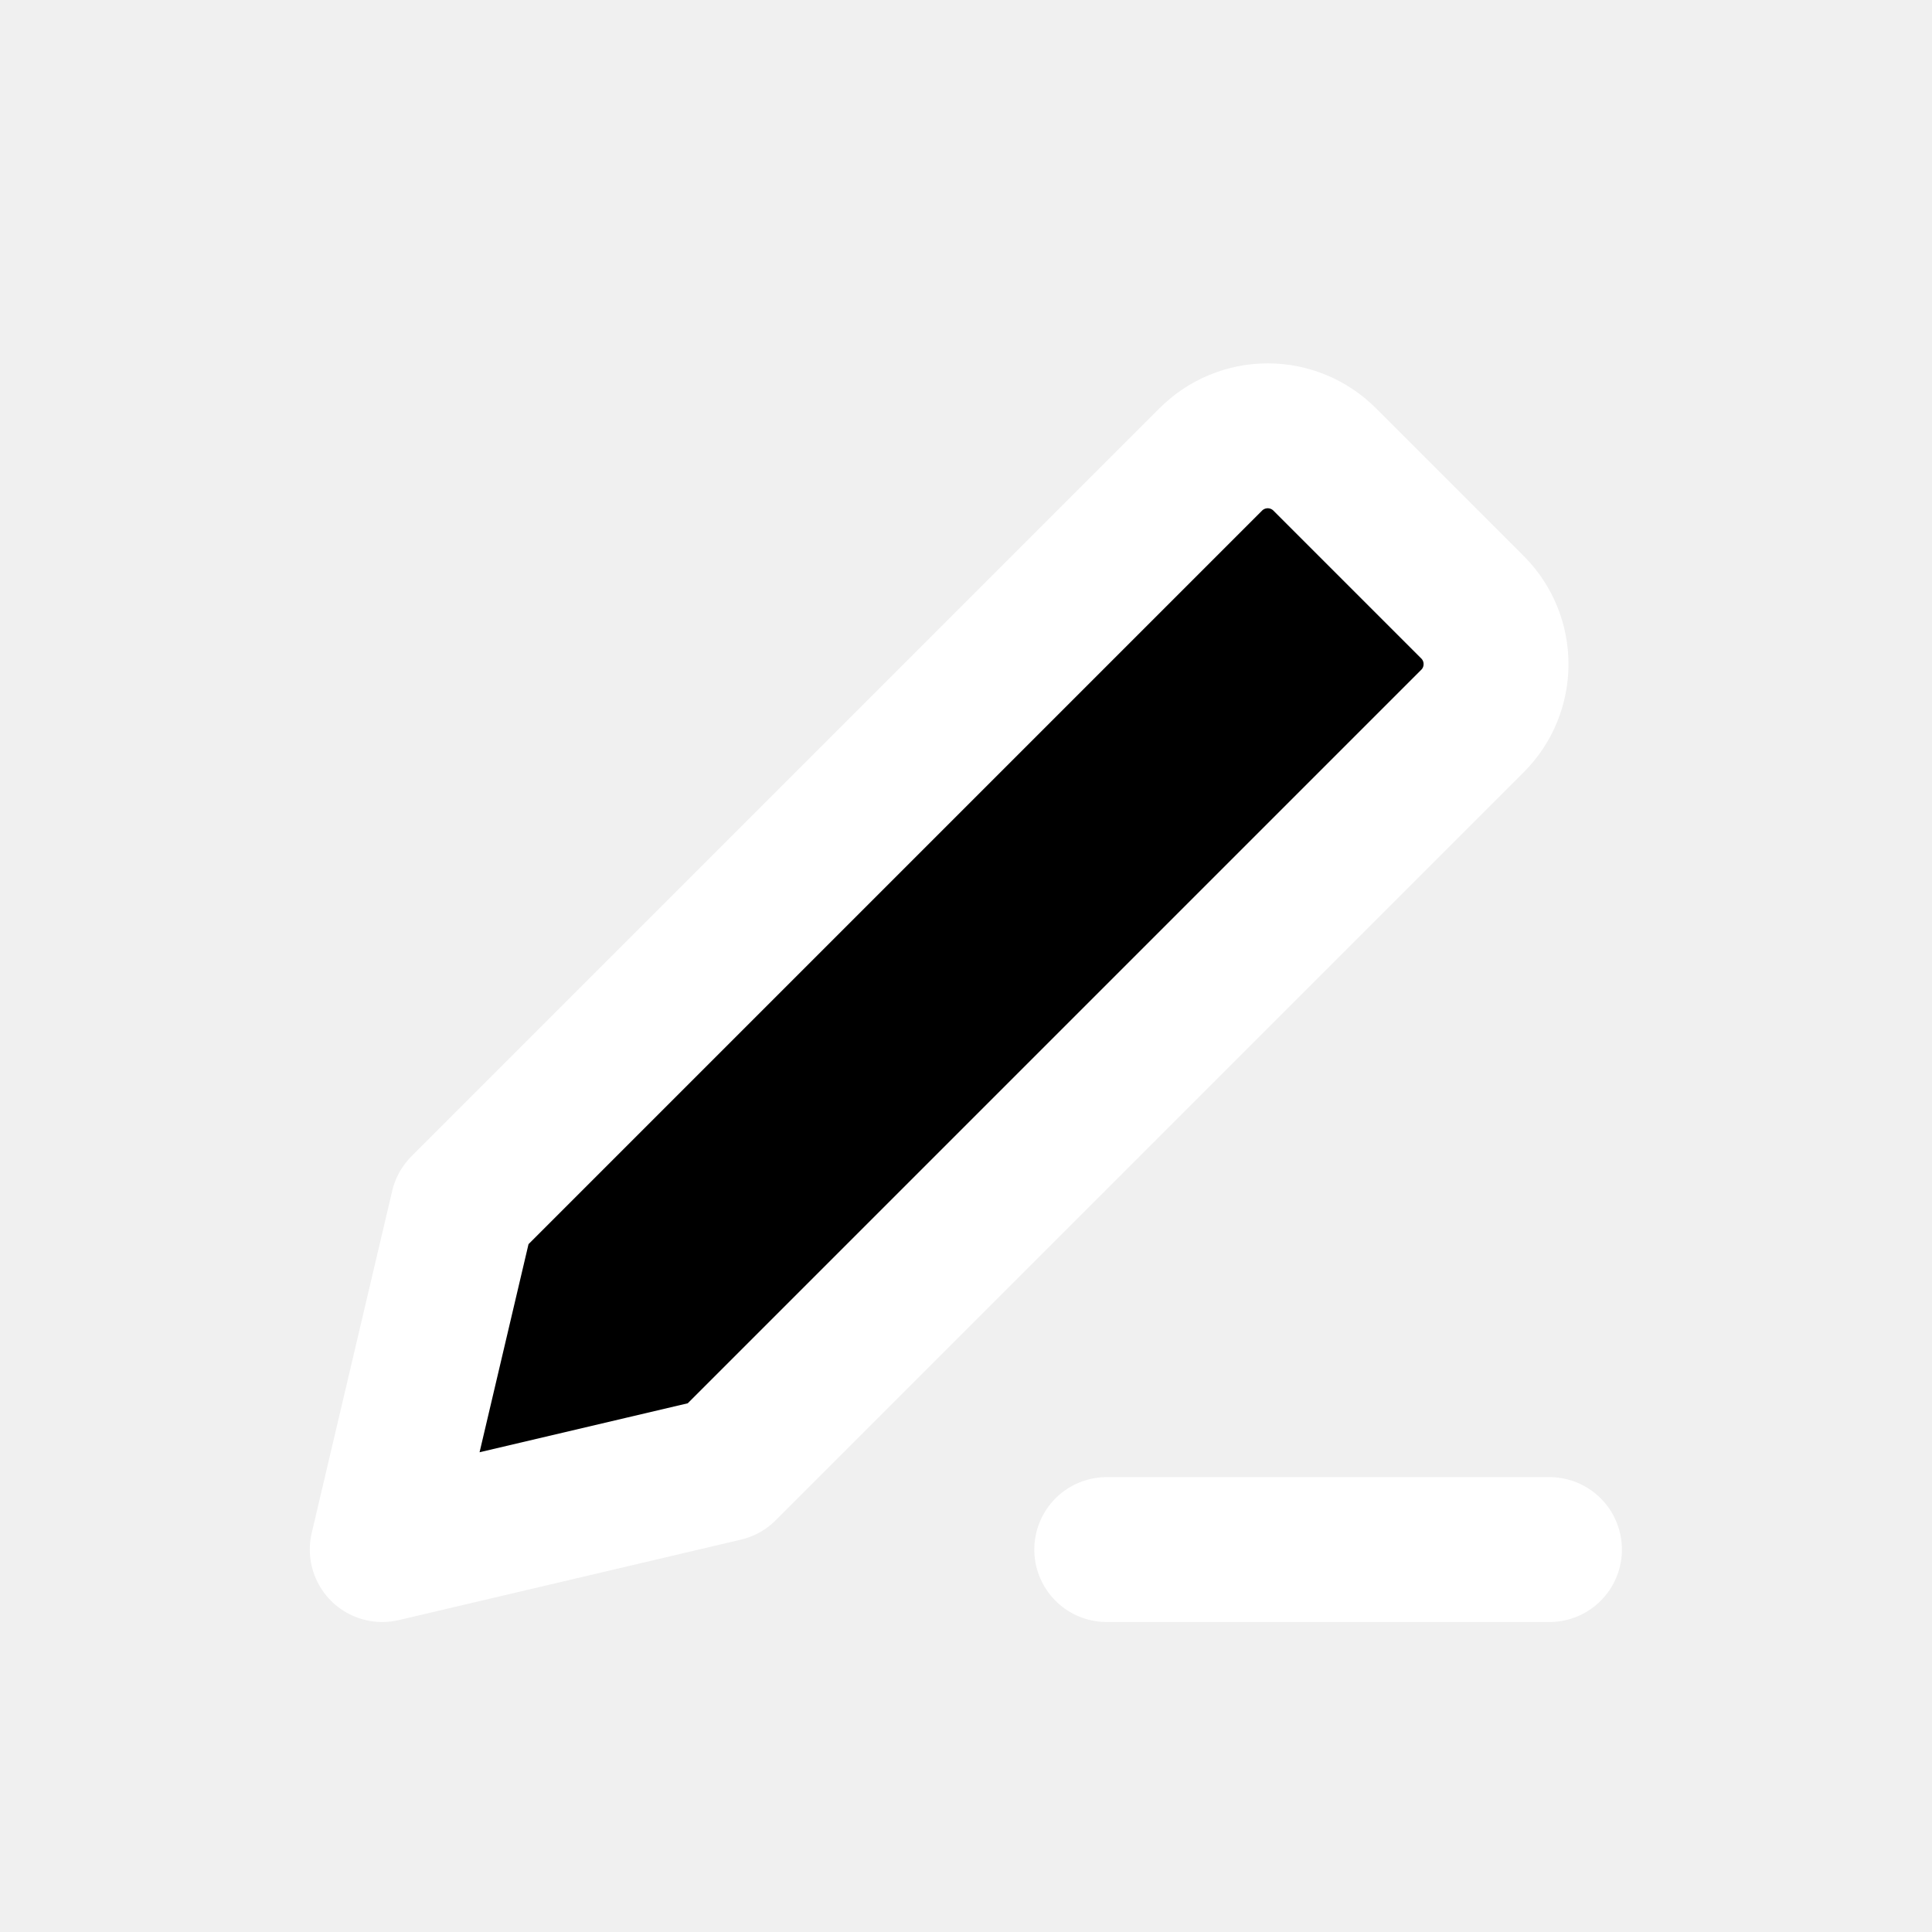
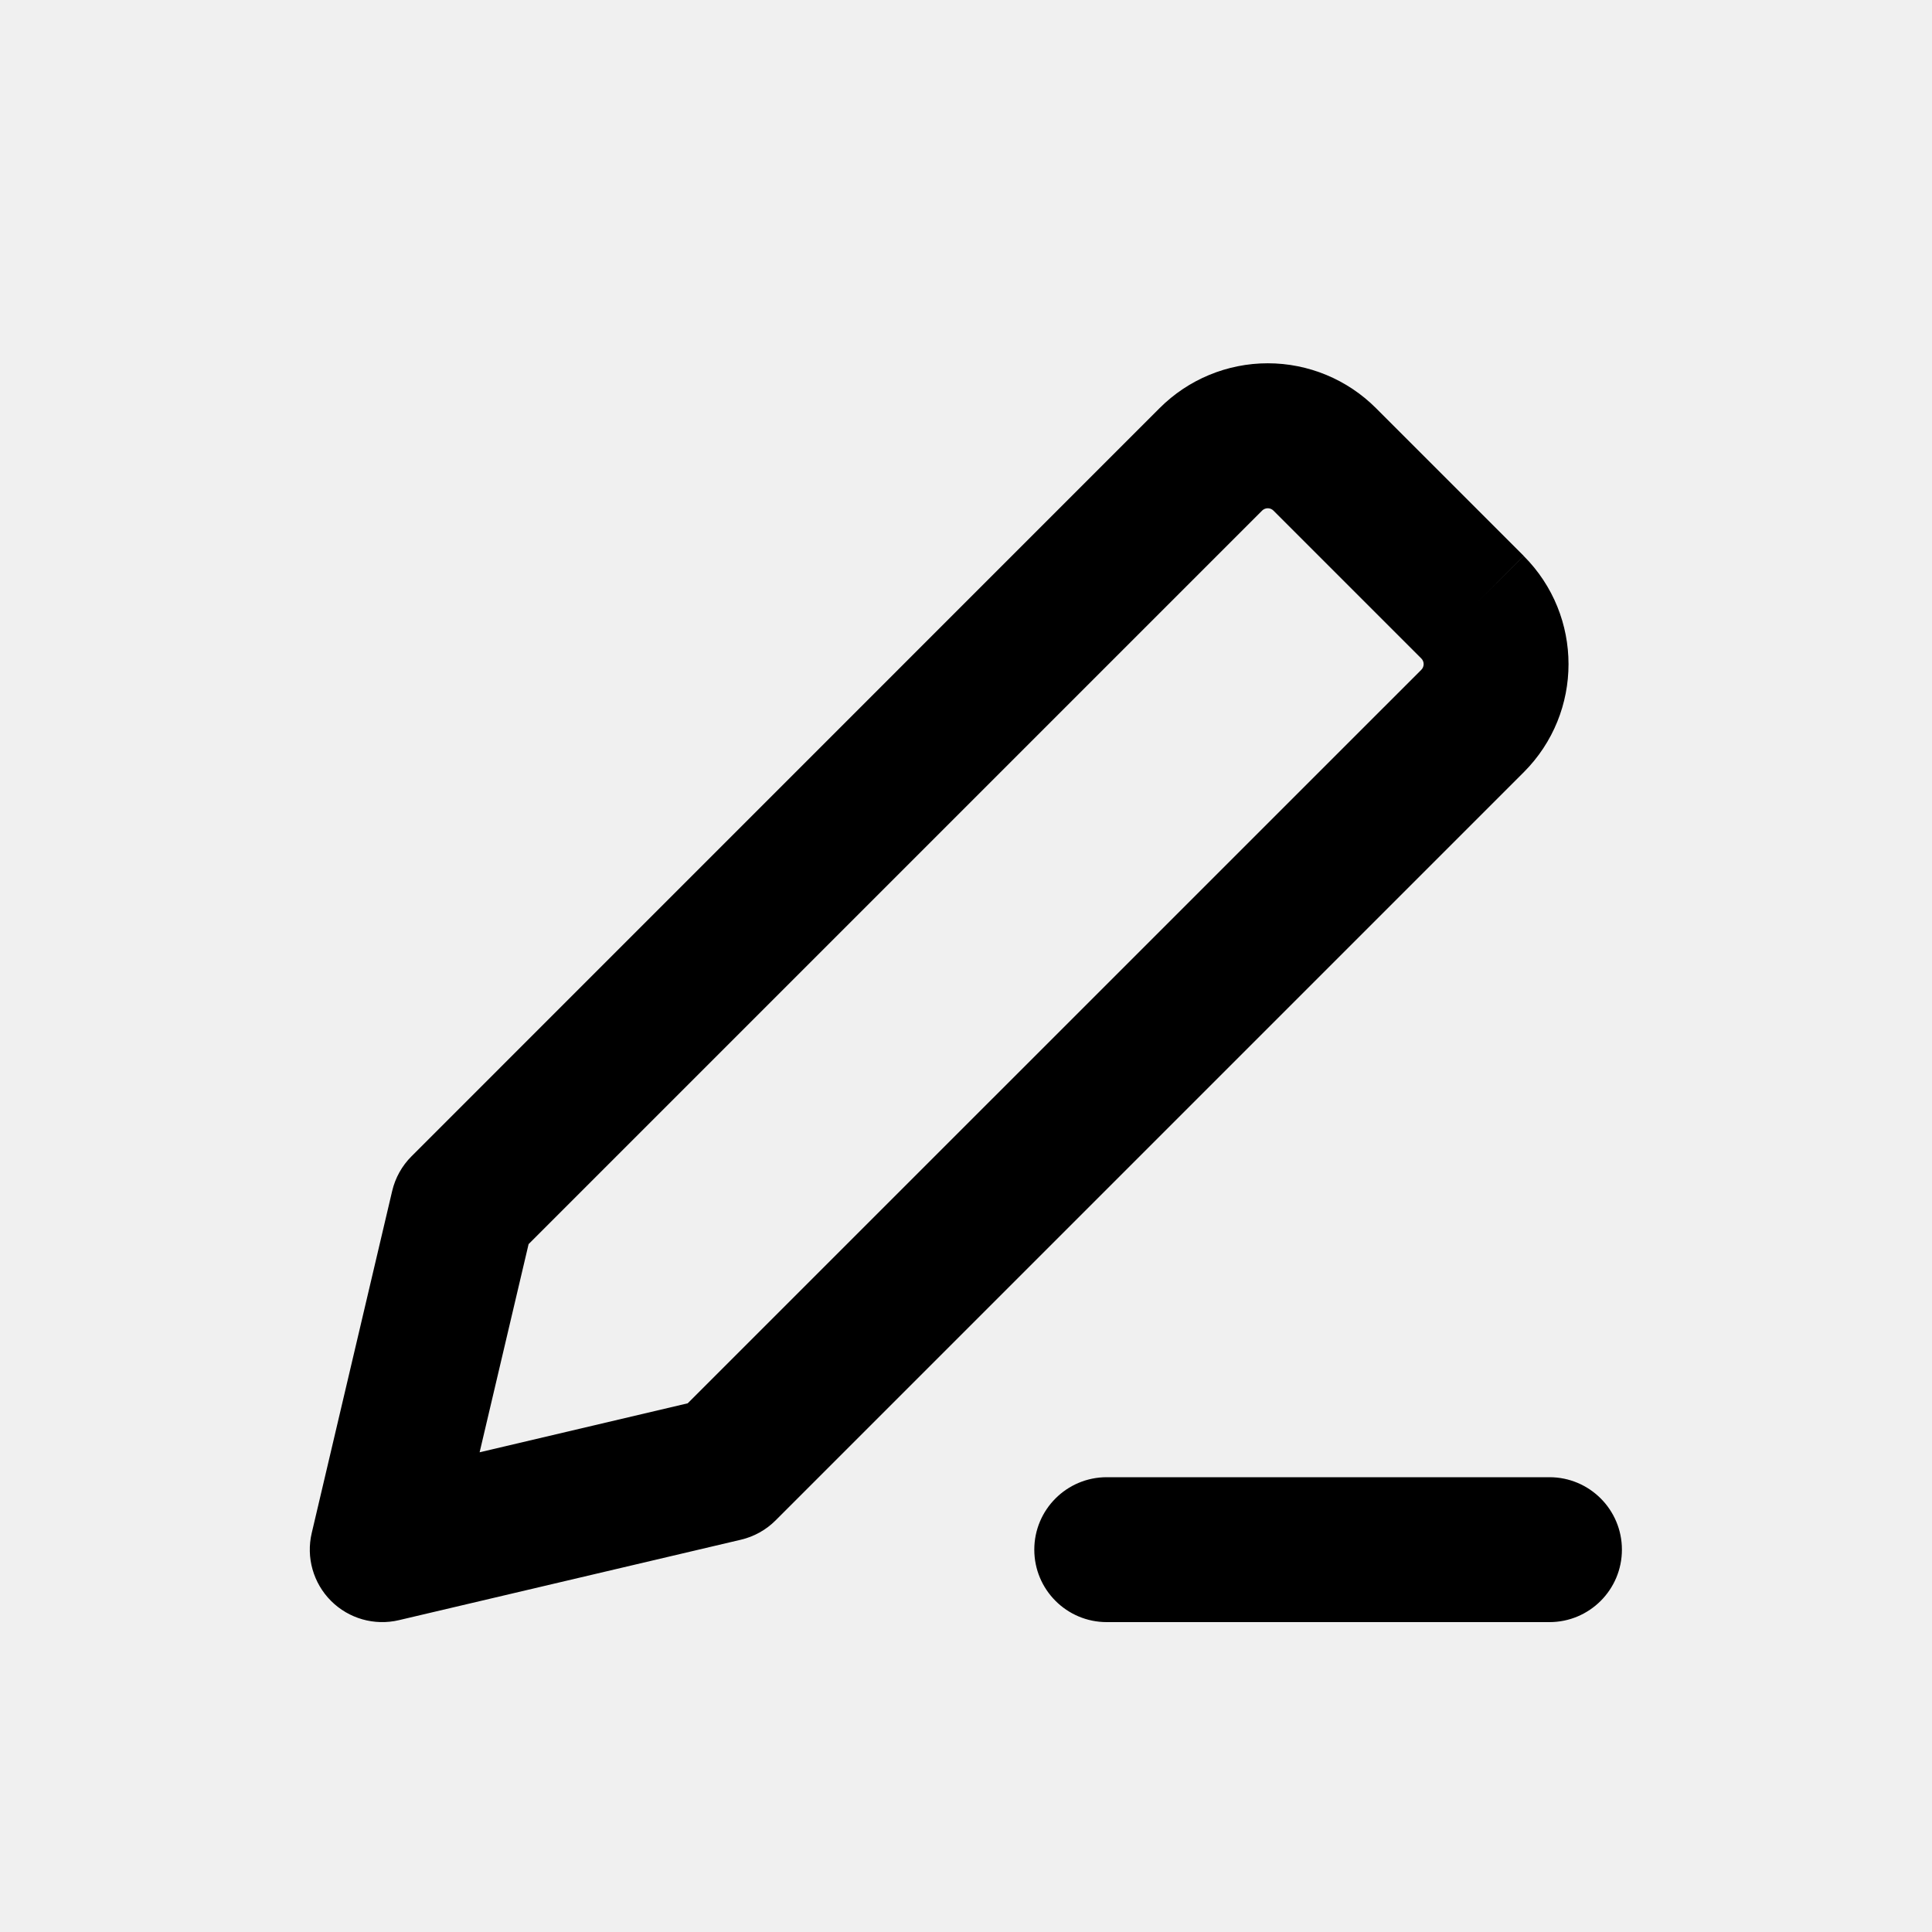
<svg xmlns="http://www.w3.org/2000/svg" viewBox="0 0 20 20" fill="currentColor" aria-hidden="true" data-slot="icon">
-   <path stroke="#fff" stroke-linecap="round" stroke-linejoin="round" stroke-width="1.5" d="m3.957 16.041 3.542-.833 7.744-7.744a.833.833 0 0 0 0-1.178l-1.53-1.53a.833.833 0 0 0-1.179 0L4.79 12.5l-.833 3.541ZM16.04 16.041h-4.583" />
+   <path fill-rule="evenodd" d="M12.004 4.225a1.583 1.583 0 0 1 2.24 0l1.53 1.53-.508.508.507-.508c.619.619.619 1.621 0 2.24l-.53-.53.53.53-7.744 7.744a.75.75 0 0 1-.359.2l-3.541.833a.75.75 0 0 1-.902-.902l.833-3.542a.75.75 0 0 1 .2-.358l7.744-7.745Zm1.179 1.061a.083.083 0 0 0-.118 0l-.53-.53.53.53-7.593 7.593-.507 2.155 2.154-.507 7.594-7.593a.083.083 0 0 0 0-.118l-1.53-1.53Zm-2.476 10.756a.75.75 0 0 1 .75-.75h4.583a.75.75 0 0 1 0 1.5h-4.583a.75.75 0 0 1-.75-.75Z" clip-rule="evenodd" />
</svg>
